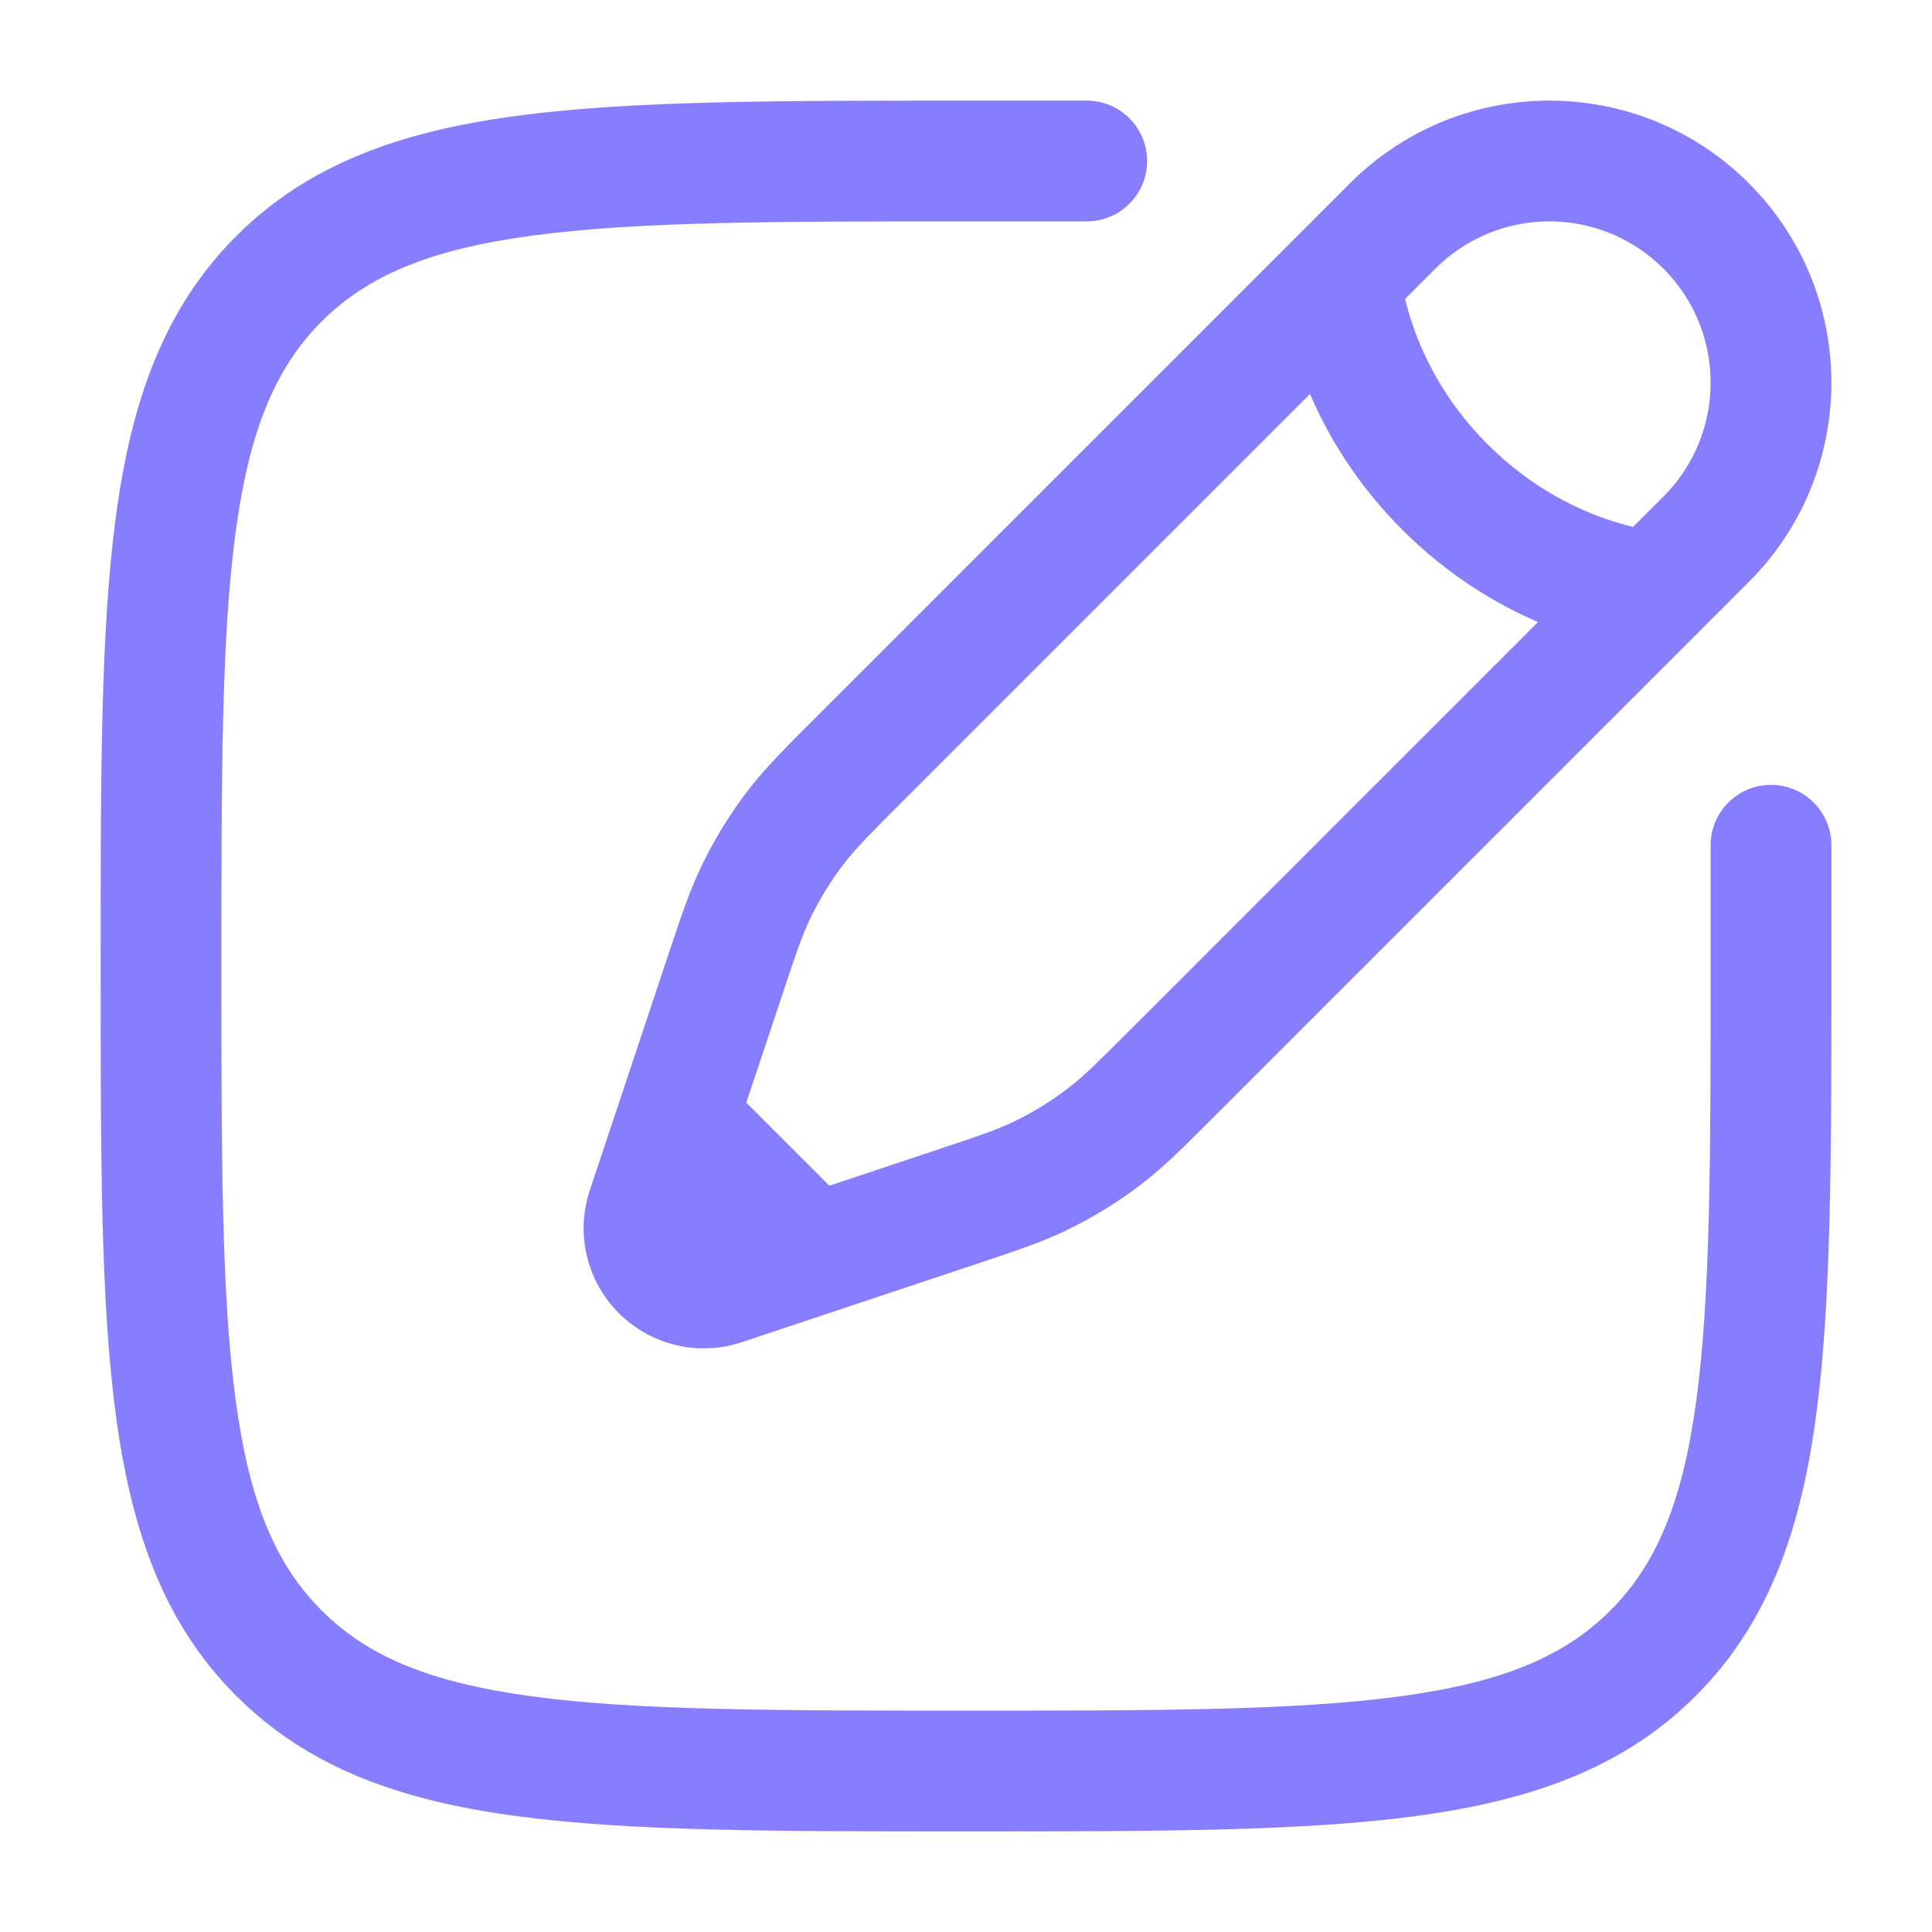
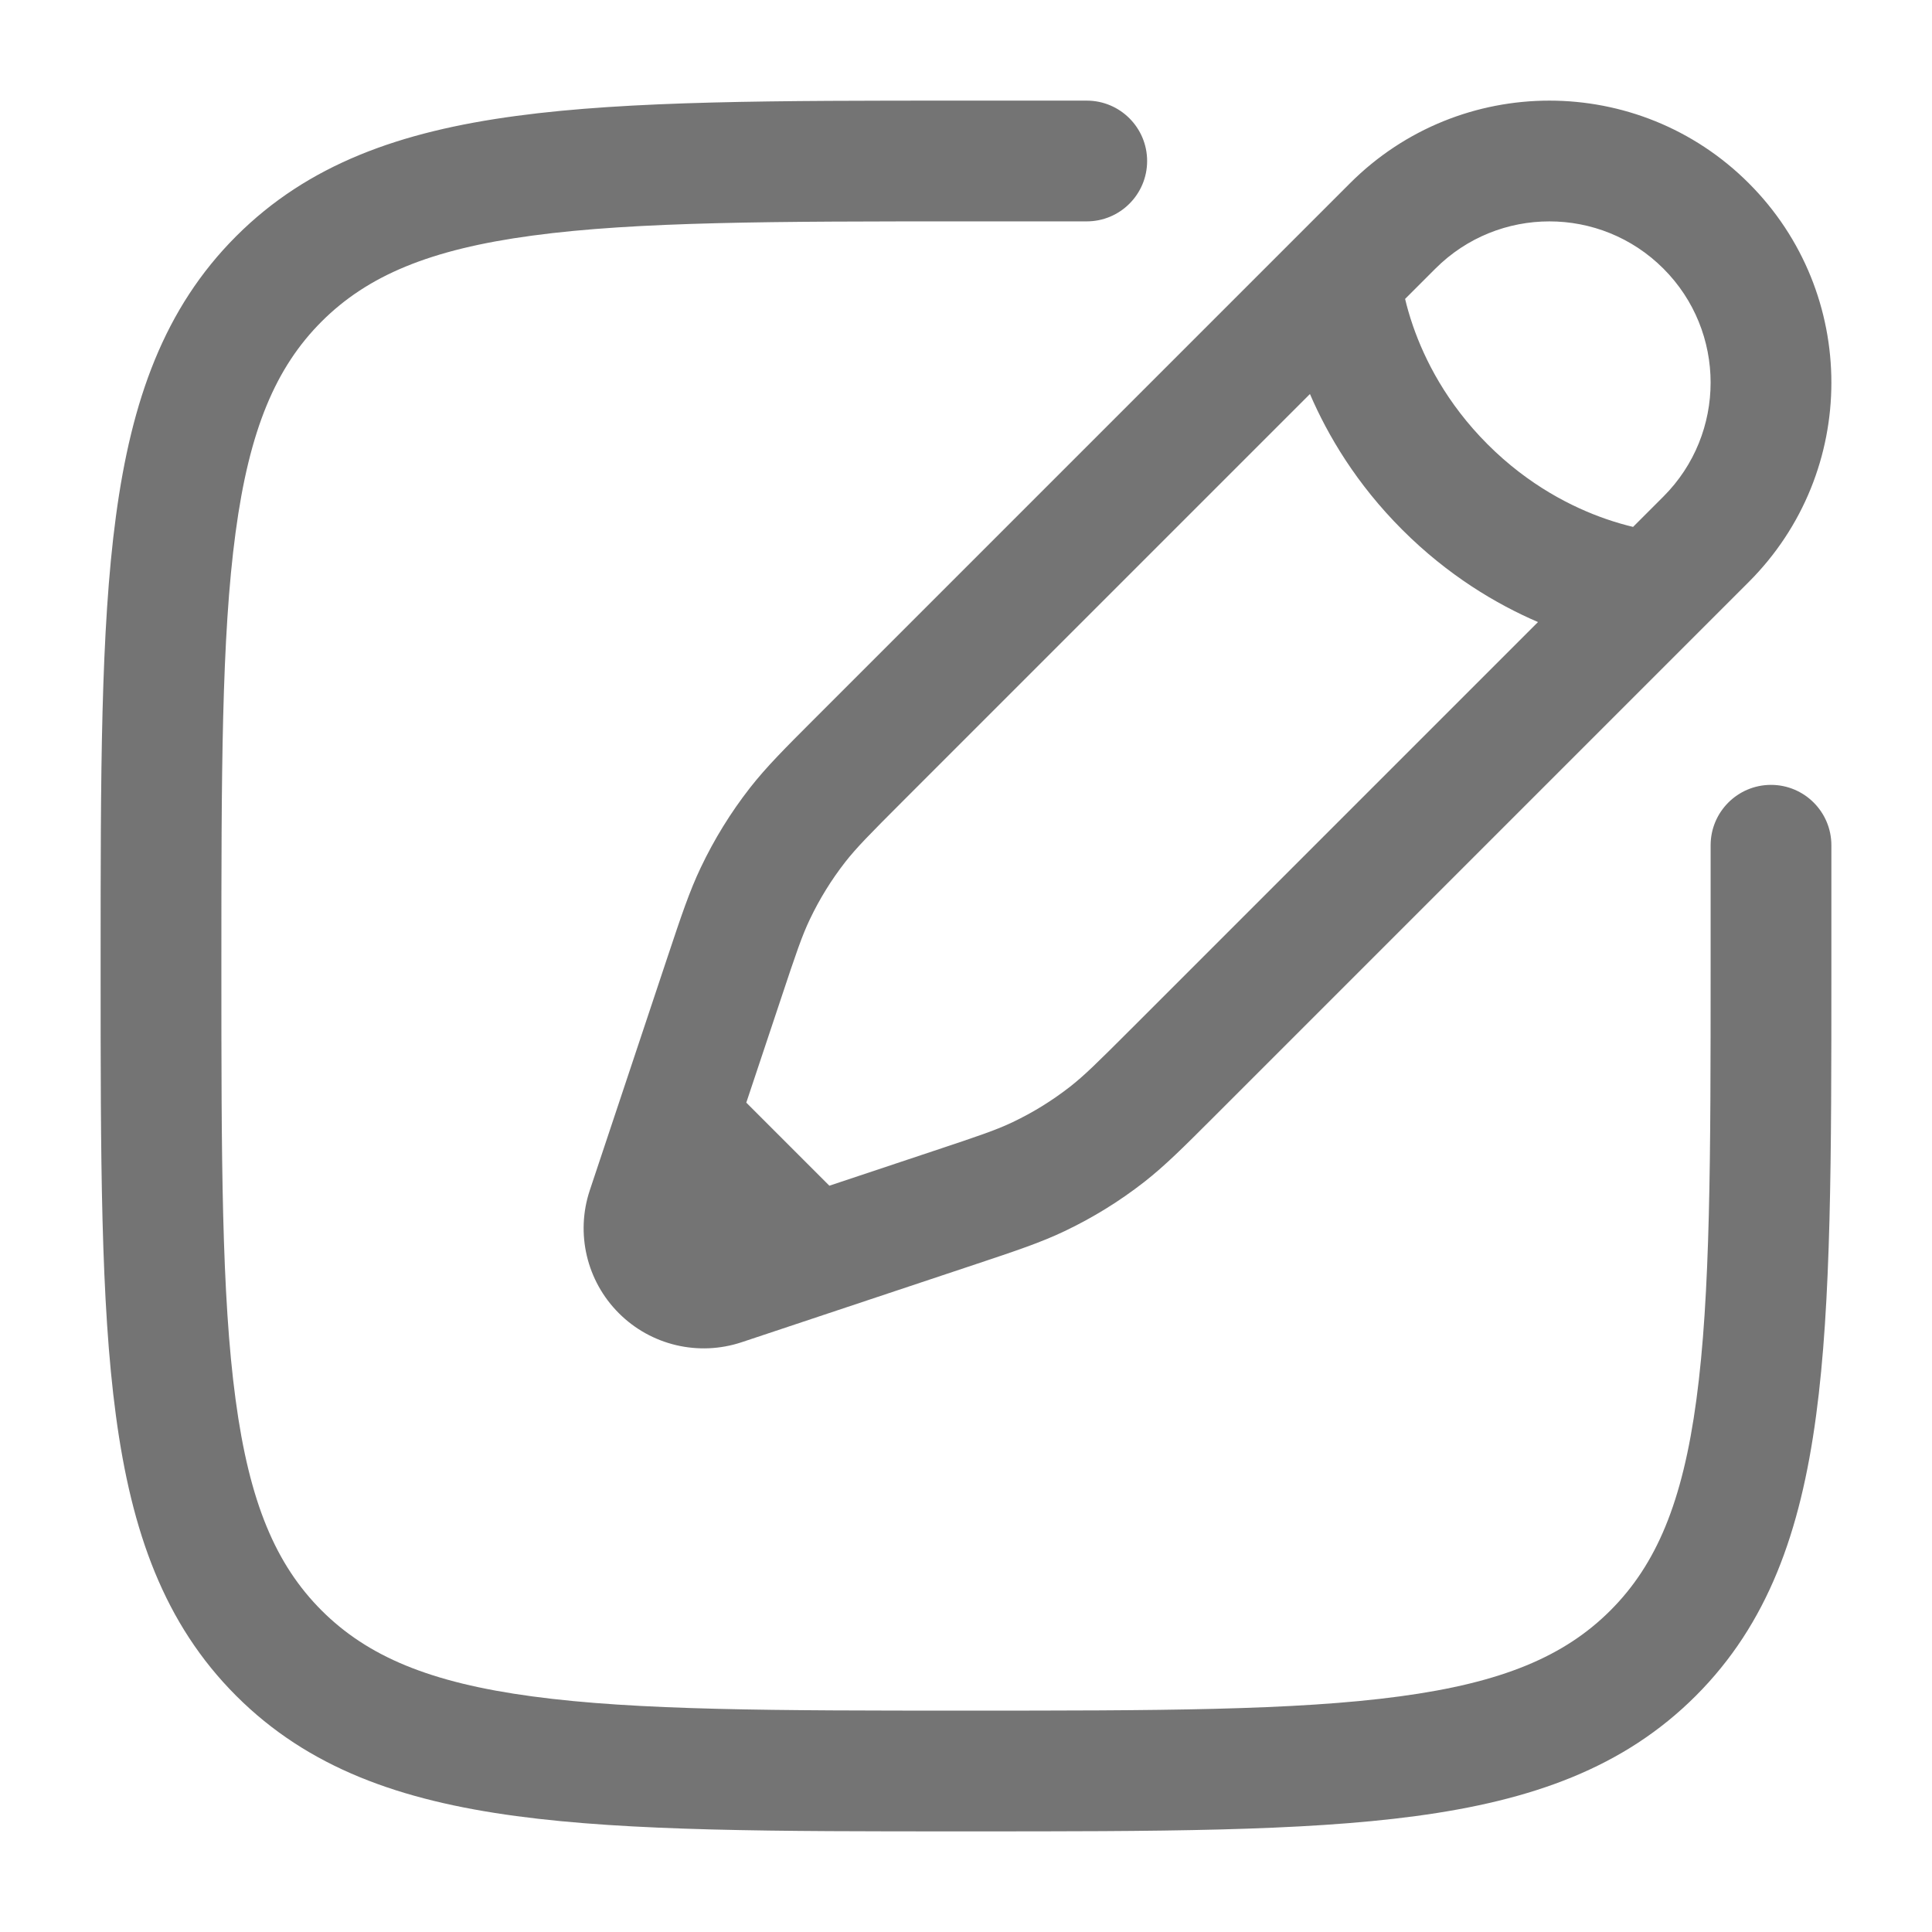
<svg xmlns="http://www.w3.org/2000/svg" width="36" height="36" viewBox="0 0 36 36" fill="none">
-   <path fill-rule="evenodd" clip-rule="evenodd" d="M17.914 1.875H20.25C20.871 1.875 21.375 2.379 21.375 3C21.375 3.621 20.871 4.125 20.25 4.125H18C14.433 4.125 11.87 4.127 9.92 4.39C8.003 4.647 6.847 5.138 5.992 5.992C5.138 6.847 4.647 8.003 4.39 9.92C4.127 11.87 4.125 14.433 4.125 18C4.125 21.567 4.127 24.13 4.39 26.08C4.647 27.997 5.138 29.153 5.992 30.008C6.847 30.862 8.003 31.353 9.92 31.61C11.87 31.873 14.433 31.875 18 31.875C21.567 31.875 24.13 31.873 26.08 31.61C27.997 31.353 29.153 30.862 30.008 30.008C30.862 29.153 31.353 27.997 31.61 26.08C31.873 24.13 31.875 21.567 31.875 18V15.75C31.875 15.129 32.379 14.625 33 14.625C33.621 14.625 34.125 15.129 34.125 15.75V18.086C34.125 21.549 34.125 24.262 33.84 26.379C33.549 28.547 32.941 30.257 31.599 31.599C30.257 32.941 28.547 33.549 26.379 33.84C24.262 34.125 21.549 34.125 18.086 34.125H17.914C14.451 34.125 11.738 34.125 9.621 33.84C7.453 33.549 5.743 32.941 4.401 31.599C3.059 30.257 2.451 28.547 2.16 26.379C1.875 24.262 1.875 21.549 1.875 18.086V17.914C1.875 14.451 1.875 11.738 2.16 9.621C2.451 7.453 3.059 5.743 4.401 4.401C5.743 3.059 7.453 2.451 9.621 2.16C11.738 1.875 14.451 1.875 17.914 1.875ZM25.156 3.414C27.208 1.362 30.534 1.362 32.586 3.414C34.638 5.466 34.638 8.792 32.586 10.844L22.614 20.816C22.057 21.373 21.708 21.722 21.319 22.026C20.86 22.384 20.364 22.69 19.839 22.94C19.393 23.153 18.925 23.309 18.178 23.558L13.821 25.01C13.017 25.278 12.13 25.069 11.531 24.469C10.931 23.87 10.722 22.983 10.99 22.179L12.442 17.822C12.691 17.075 12.847 16.607 13.06 16.161C13.31 15.636 13.616 15.14 13.974 14.681C14.278 14.292 14.627 13.943 15.184 13.386L25.156 3.414ZM30.995 5.005C29.822 3.832 27.92 3.832 26.747 5.005L26.182 5.57C26.216 5.714 26.264 5.885 26.33 6.076C26.545 6.696 26.952 7.512 27.72 8.28C28.488 9.048 29.304 9.455 29.924 9.67C30.115 9.736 30.286 9.784 30.43 9.818L30.995 9.253C32.168 8.08 32.168 6.178 30.995 5.005ZM28.658 11.591C27.884 11.258 26.982 10.724 26.129 9.871C25.276 9.018 24.742 8.116 24.409 7.342L16.826 14.925C16.201 15.55 15.957 15.798 15.748 16.065C15.491 16.395 15.271 16.751 15.091 17.129C14.945 17.434 14.833 17.764 14.554 18.603L13.906 20.546L15.454 22.094L17.397 21.446C18.236 21.167 18.566 21.055 18.871 20.909C19.249 20.729 19.605 20.509 19.935 20.252C20.202 20.044 20.45 19.799 21.075 19.174L28.658 11.591Z" fill="#877EFF" />
+   <path fill-rule="evenodd" clip-rule="evenodd" d="M17.914 1.875H20.25C20.871 1.875 21.375 2.379 21.375 3C21.375 3.621 20.871 4.125 20.25 4.125H18C14.433 4.125 11.87 4.127 9.92 4.39C8.003 4.647 6.847 5.138 5.992 5.992C5.138 6.847 4.647 8.003 4.39 9.92C4.127 11.87 4.125 14.433 4.125 18C4.125 21.567 4.127 24.13 4.39 26.08C4.647 27.997 5.138 29.153 5.992 30.008C6.847 30.862 8.003 31.353 9.92 31.61C11.87 31.873 14.433 31.875 18 31.875C21.567 31.875 24.13 31.873 26.08 31.61C27.997 31.353 29.153 30.862 30.008 30.008C30.862 29.153 31.353 27.997 31.61 26.08C31.873 24.13 31.875 21.567 31.875 18V15.75C31.875 15.129 32.379 14.625 33 14.625C33.621 14.625 34.125 15.129 34.125 15.75V18.086C34.125 21.549 34.125 24.262 33.84 26.379C33.549 28.547 32.941 30.257 31.599 31.599C30.257 32.941 28.547 33.549 26.379 33.84C24.262 34.125 21.549 34.125 18.086 34.125H17.914C14.451 34.125 11.738 34.125 9.621 33.84C7.453 33.549 5.743 32.941 4.401 31.599C3.059 30.257 2.451 28.547 2.16 26.379C1.875 24.262 1.875 21.549 1.875 18.086V17.914C1.875 14.451 1.875 11.738 2.16 9.621C2.451 7.453 3.059 5.743 4.401 4.401C5.743 3.059 7.453 2.451 9.621 2.16C11.738 1.875 14.451 1.875 17.914 1.875ZM25.156 3.414C27.208 1.362 30.534 1.362 32.586 3.414C34.638 5.466 34.638 8.792 32.586 10.844L22.614 20.816C22.057 21.373 21.708 21.722 21.319 22.026C20.86 22.384 20.364 22.69 19.839 22.94C19.393 23.153 18.925 23.309 18.178 23.558L13.821 25.01C13.017 25.278 12.13 25.069 11.531 24.469C10.931 23.87 10.722 22.983 10.99 22.179L12.442 17.822C12.691 17.075 12.847 16.607 13.06 16.161C13.31 15.636 13.616 15.14 13.974 14.681C14.278 14.292 14.627 13.943 15.184 13.386L25.156 3.414ZM30.995 5.005C29.822 3.832 27.92 3.832 26.747 5.005L26.182 5.57C26.216 5.714 26.264 5.885 26.33 6.076C26.545 6.696 26.952 7.512 27.72 8.28C28.488 9.048 29.304 9.455 29.924 9.67C30.115 9.736 30.286 9.784 30.43 9.818L30.995 9.253C32.168 8.08 32.168 6.178 30.995 5.005ZM28.658 11.591C27.884 11.258 26.982 10.724 26.129 9.871C25.276 9.018 24.742 8.116 24.409 7.342L16.826 14.925C16.201 15.55 15.957 15.798 15.748 16.065C15.491 16.395 15.271 16.751 15.091 17.129C14.945 17.434 14.833 17.764 14.554 18.603L13.906 20.546L15.454 22.094L17.397 21.446C18.236 21.167 18.566 21.055 18.871 20.909C19.249 20.729 19.605 20.509 19.935 20.252C20.202 20.044 20.45 19.799 21.075 19.174L28.658 11.591Z" fill="#747474" />
</svg>
